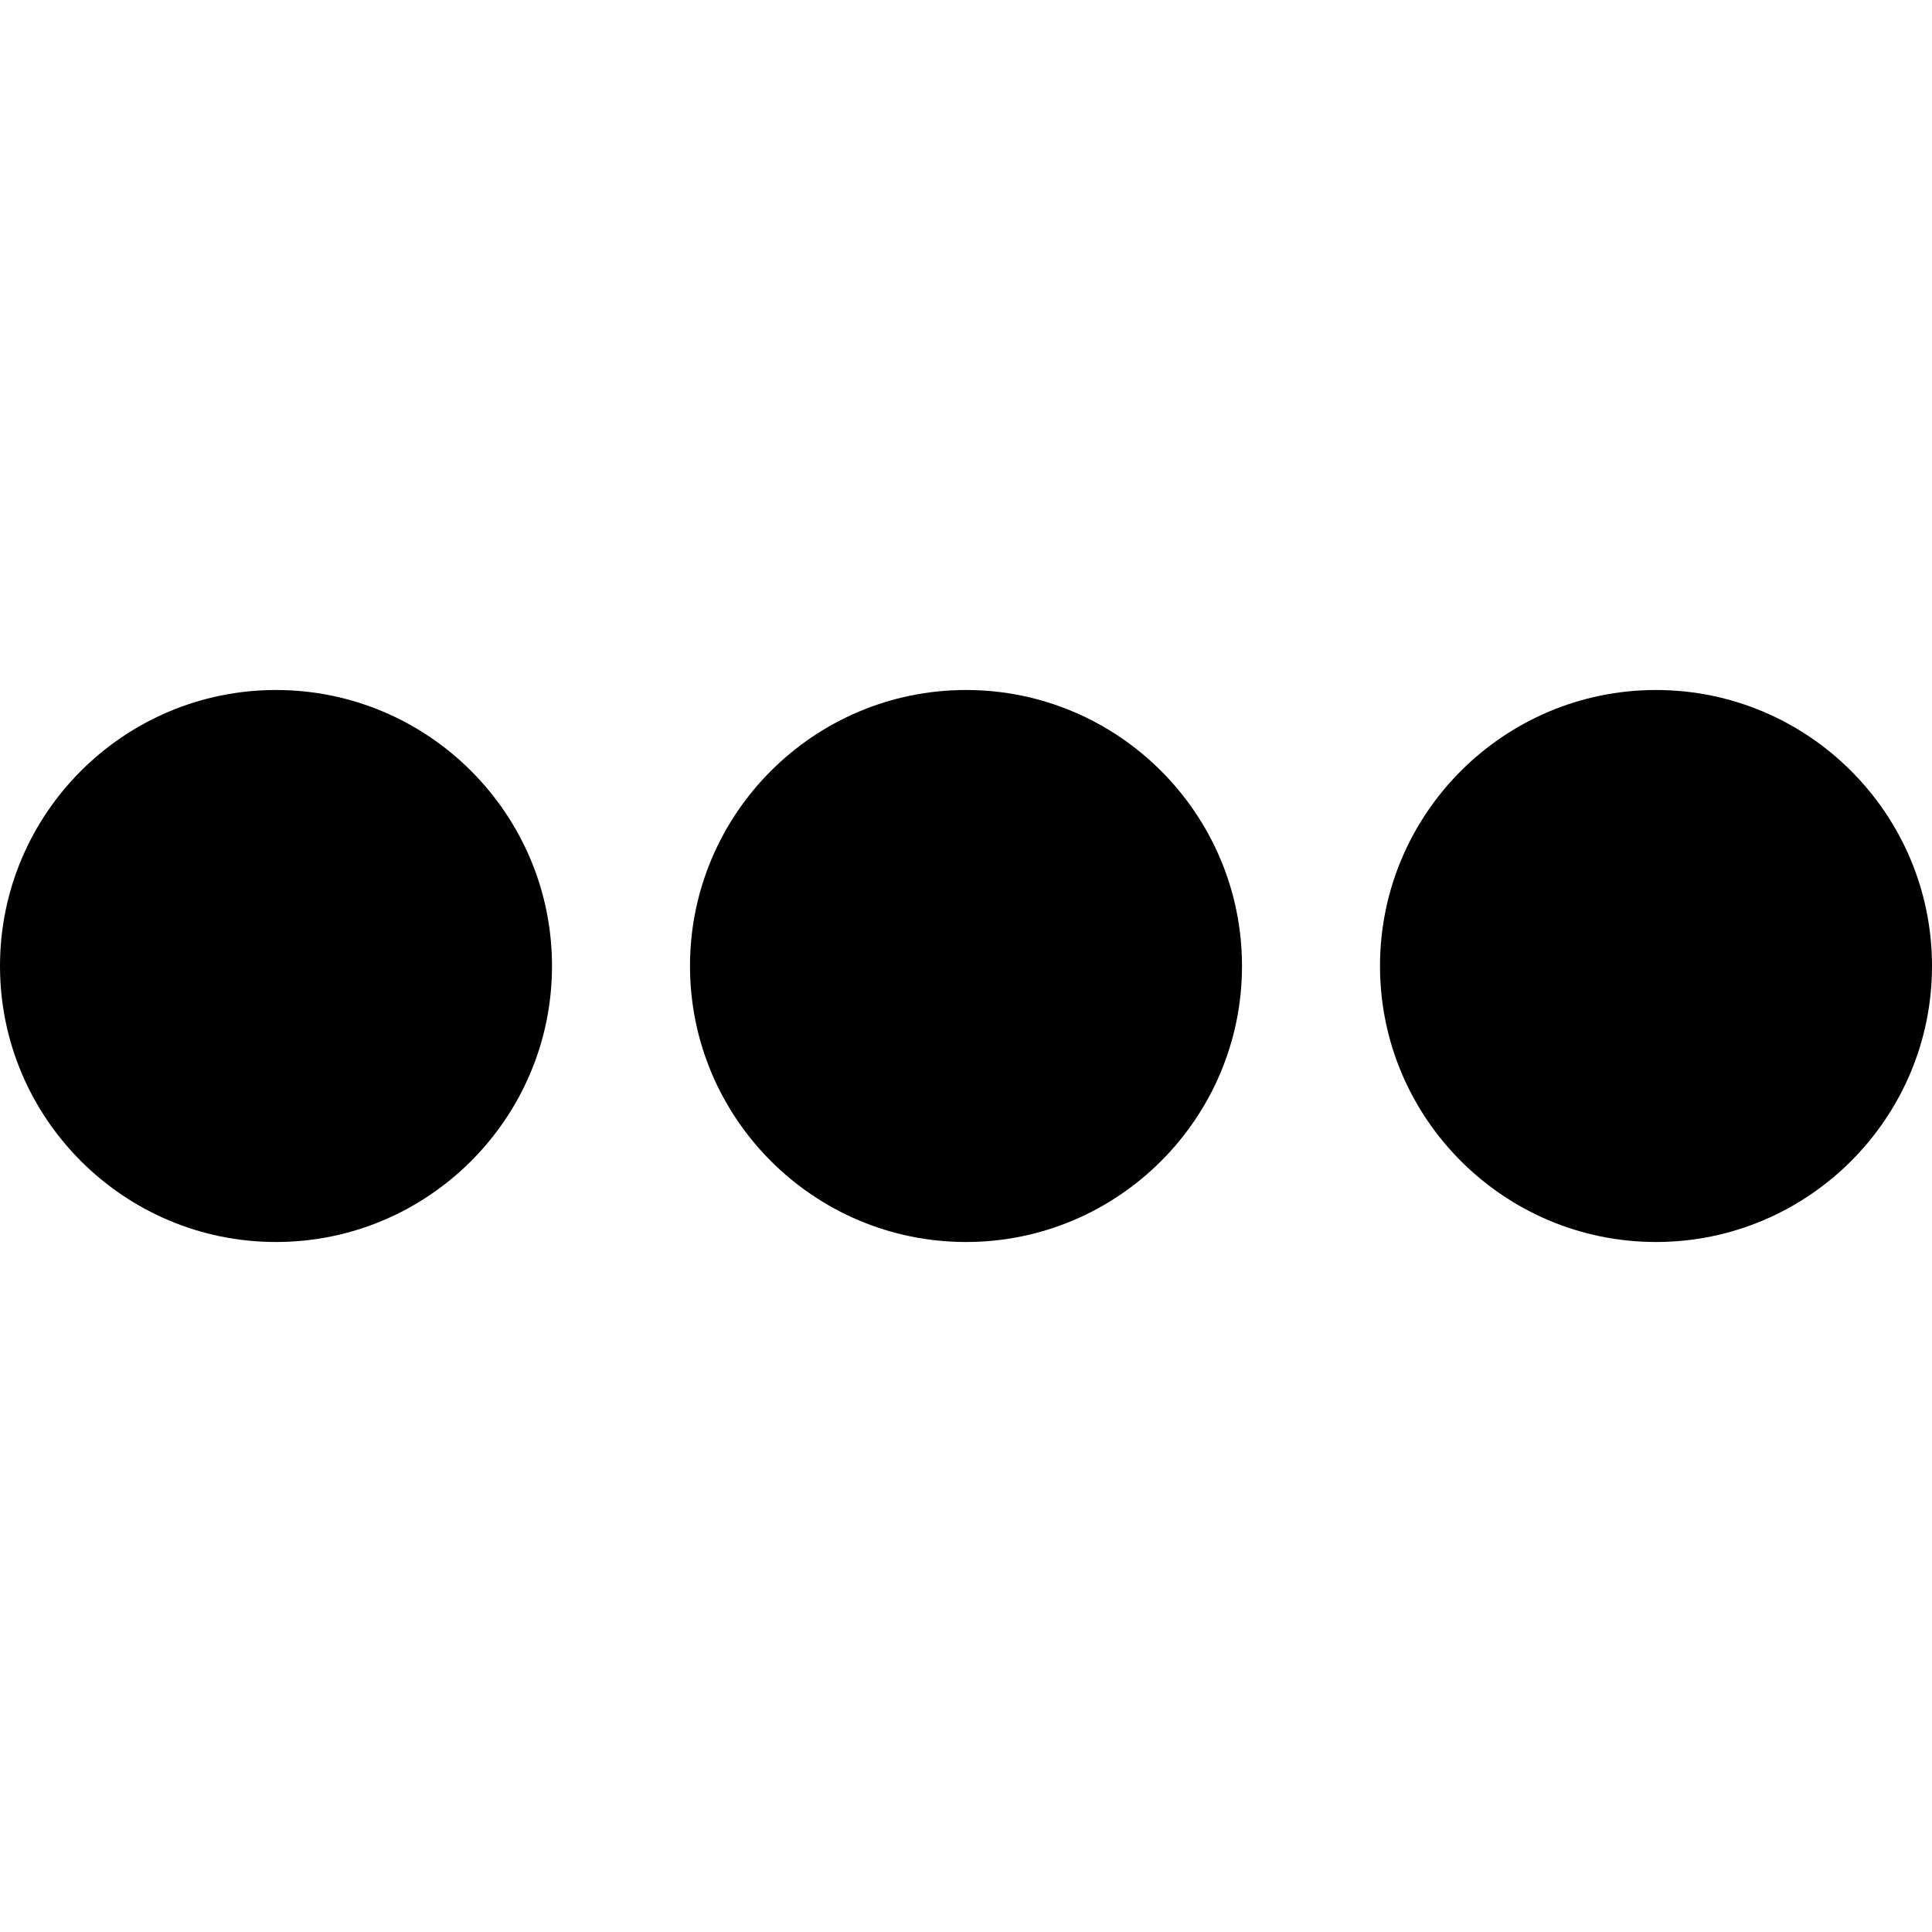
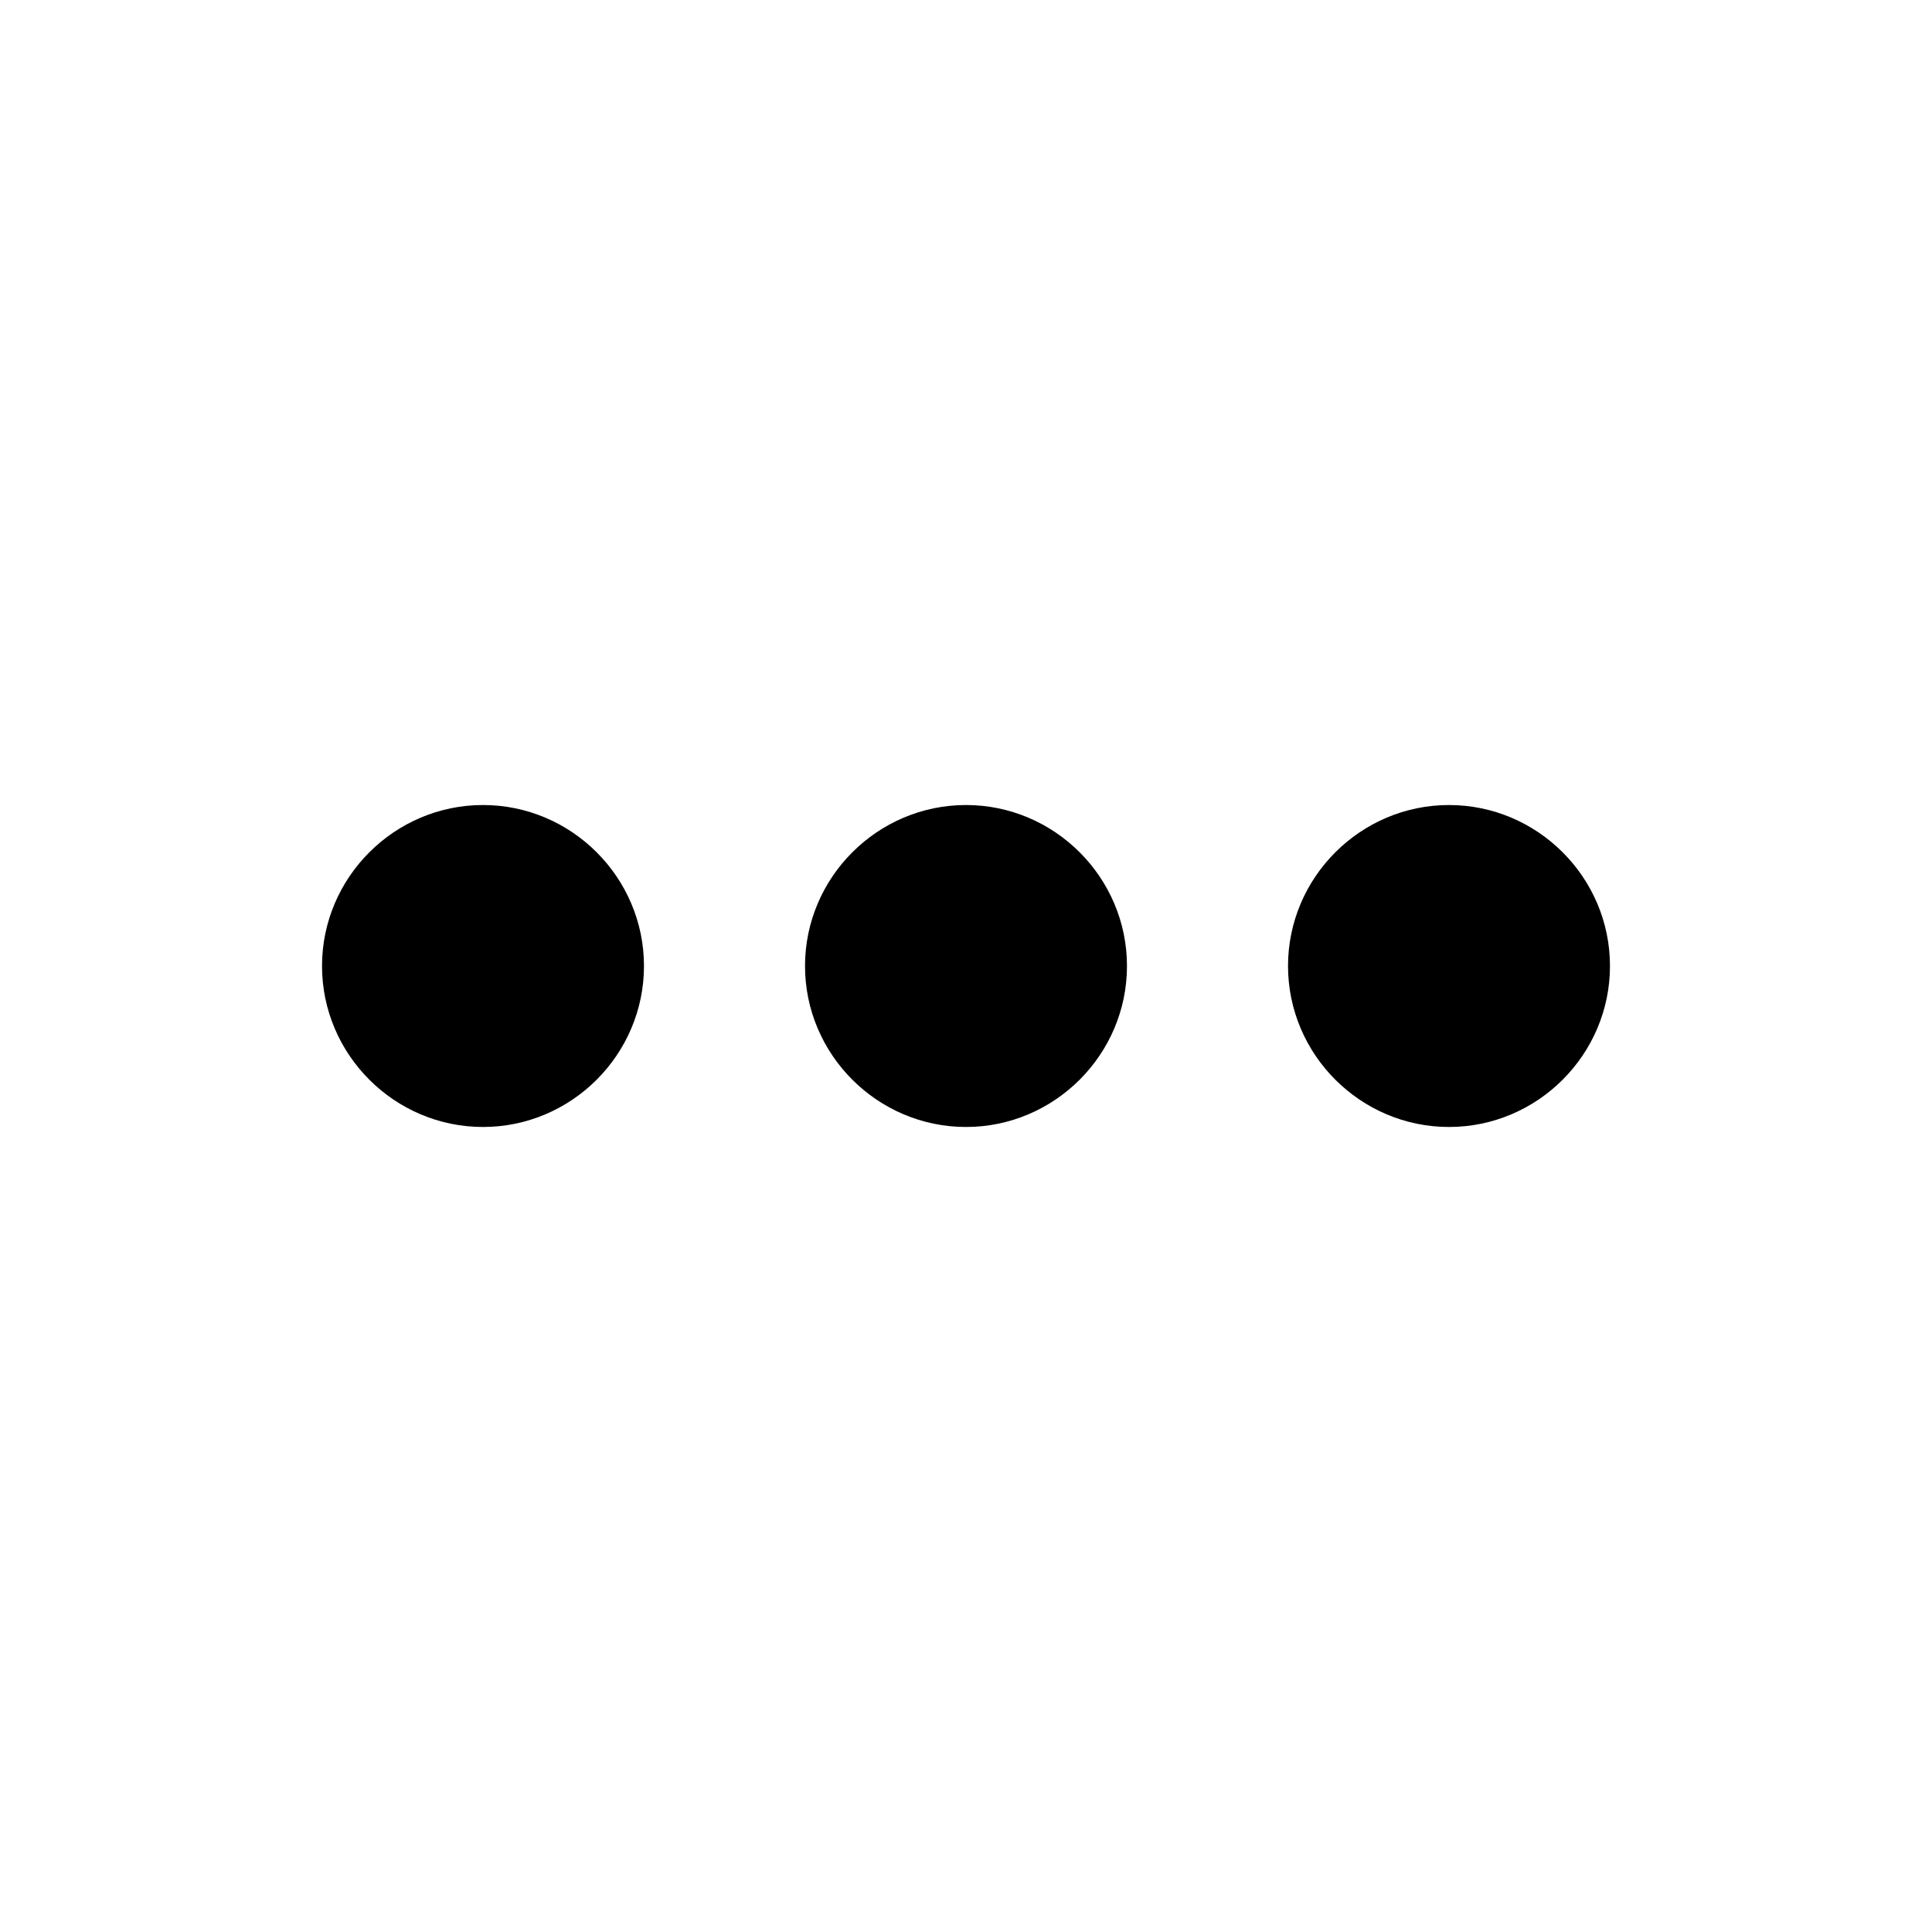
<svg xmlns="http://www.w3.org/2000/svg" width="28px" height="28px" viewBox="0 0 28 28" version="1.1">
  <defs />
  <g id="Web" stroke="none" stroke-width="1" fill="none" fill-rule="evenodd">
-     <g id="overflow" fill="#000000">
-       <path d="M24,10 C21.794,10 20,11.794 20,14 C20,16.206 21.794,18 24,18 C26.206,18 28,16.206 28,14 C28,11.794 26.206,10 24,10 M14,10 C11.794,10 10,11.794 10,14 C10,16.206 11.794,18 14,18 C16.206,18 18,16.206 18,14 C18,11.794 16.206,10 14,10 M4,10 C1.794,10 0,11.794 0,14 C0,16.206 1.794,18 4,18 C6.206,18 8,16.206 8,14 C8,11.794 6.206,10 4,10" id="Page-1" />
+     <g id="overflow" fill-rule="nonzero" fill="#000000">
+       <path d="M7,11.667 C5.717,11.667 4.667,12.717 4.667,14 C4.667,15.283 5.717,16.333 7,16.333 C8.283,16.333 9.333,15.283 9.333,14 C9.333,12.717 8.283,11.667 7,11.667 Z M21,11.667 C19.717,11.667 18.667,12.717 18.667,14 C18.667,15.283 19.717,16.333 21,16.333 C22.283,16.333 23.333,15.283 23.333,14 C23.333,12.717 22.283,11.667 21,11.667 Z M14,11.667 C12.717,11.667 11.667,12.717 11.667,14 C11.667,15.283 12.717,16.333 14,16.333 C15.283,16.333 16.333,15.283 16.333,14 C16.333,12.717 15.283,11.667 14,11.667 Z" id="Shape" />
    </g>
  </g>
</svg>
